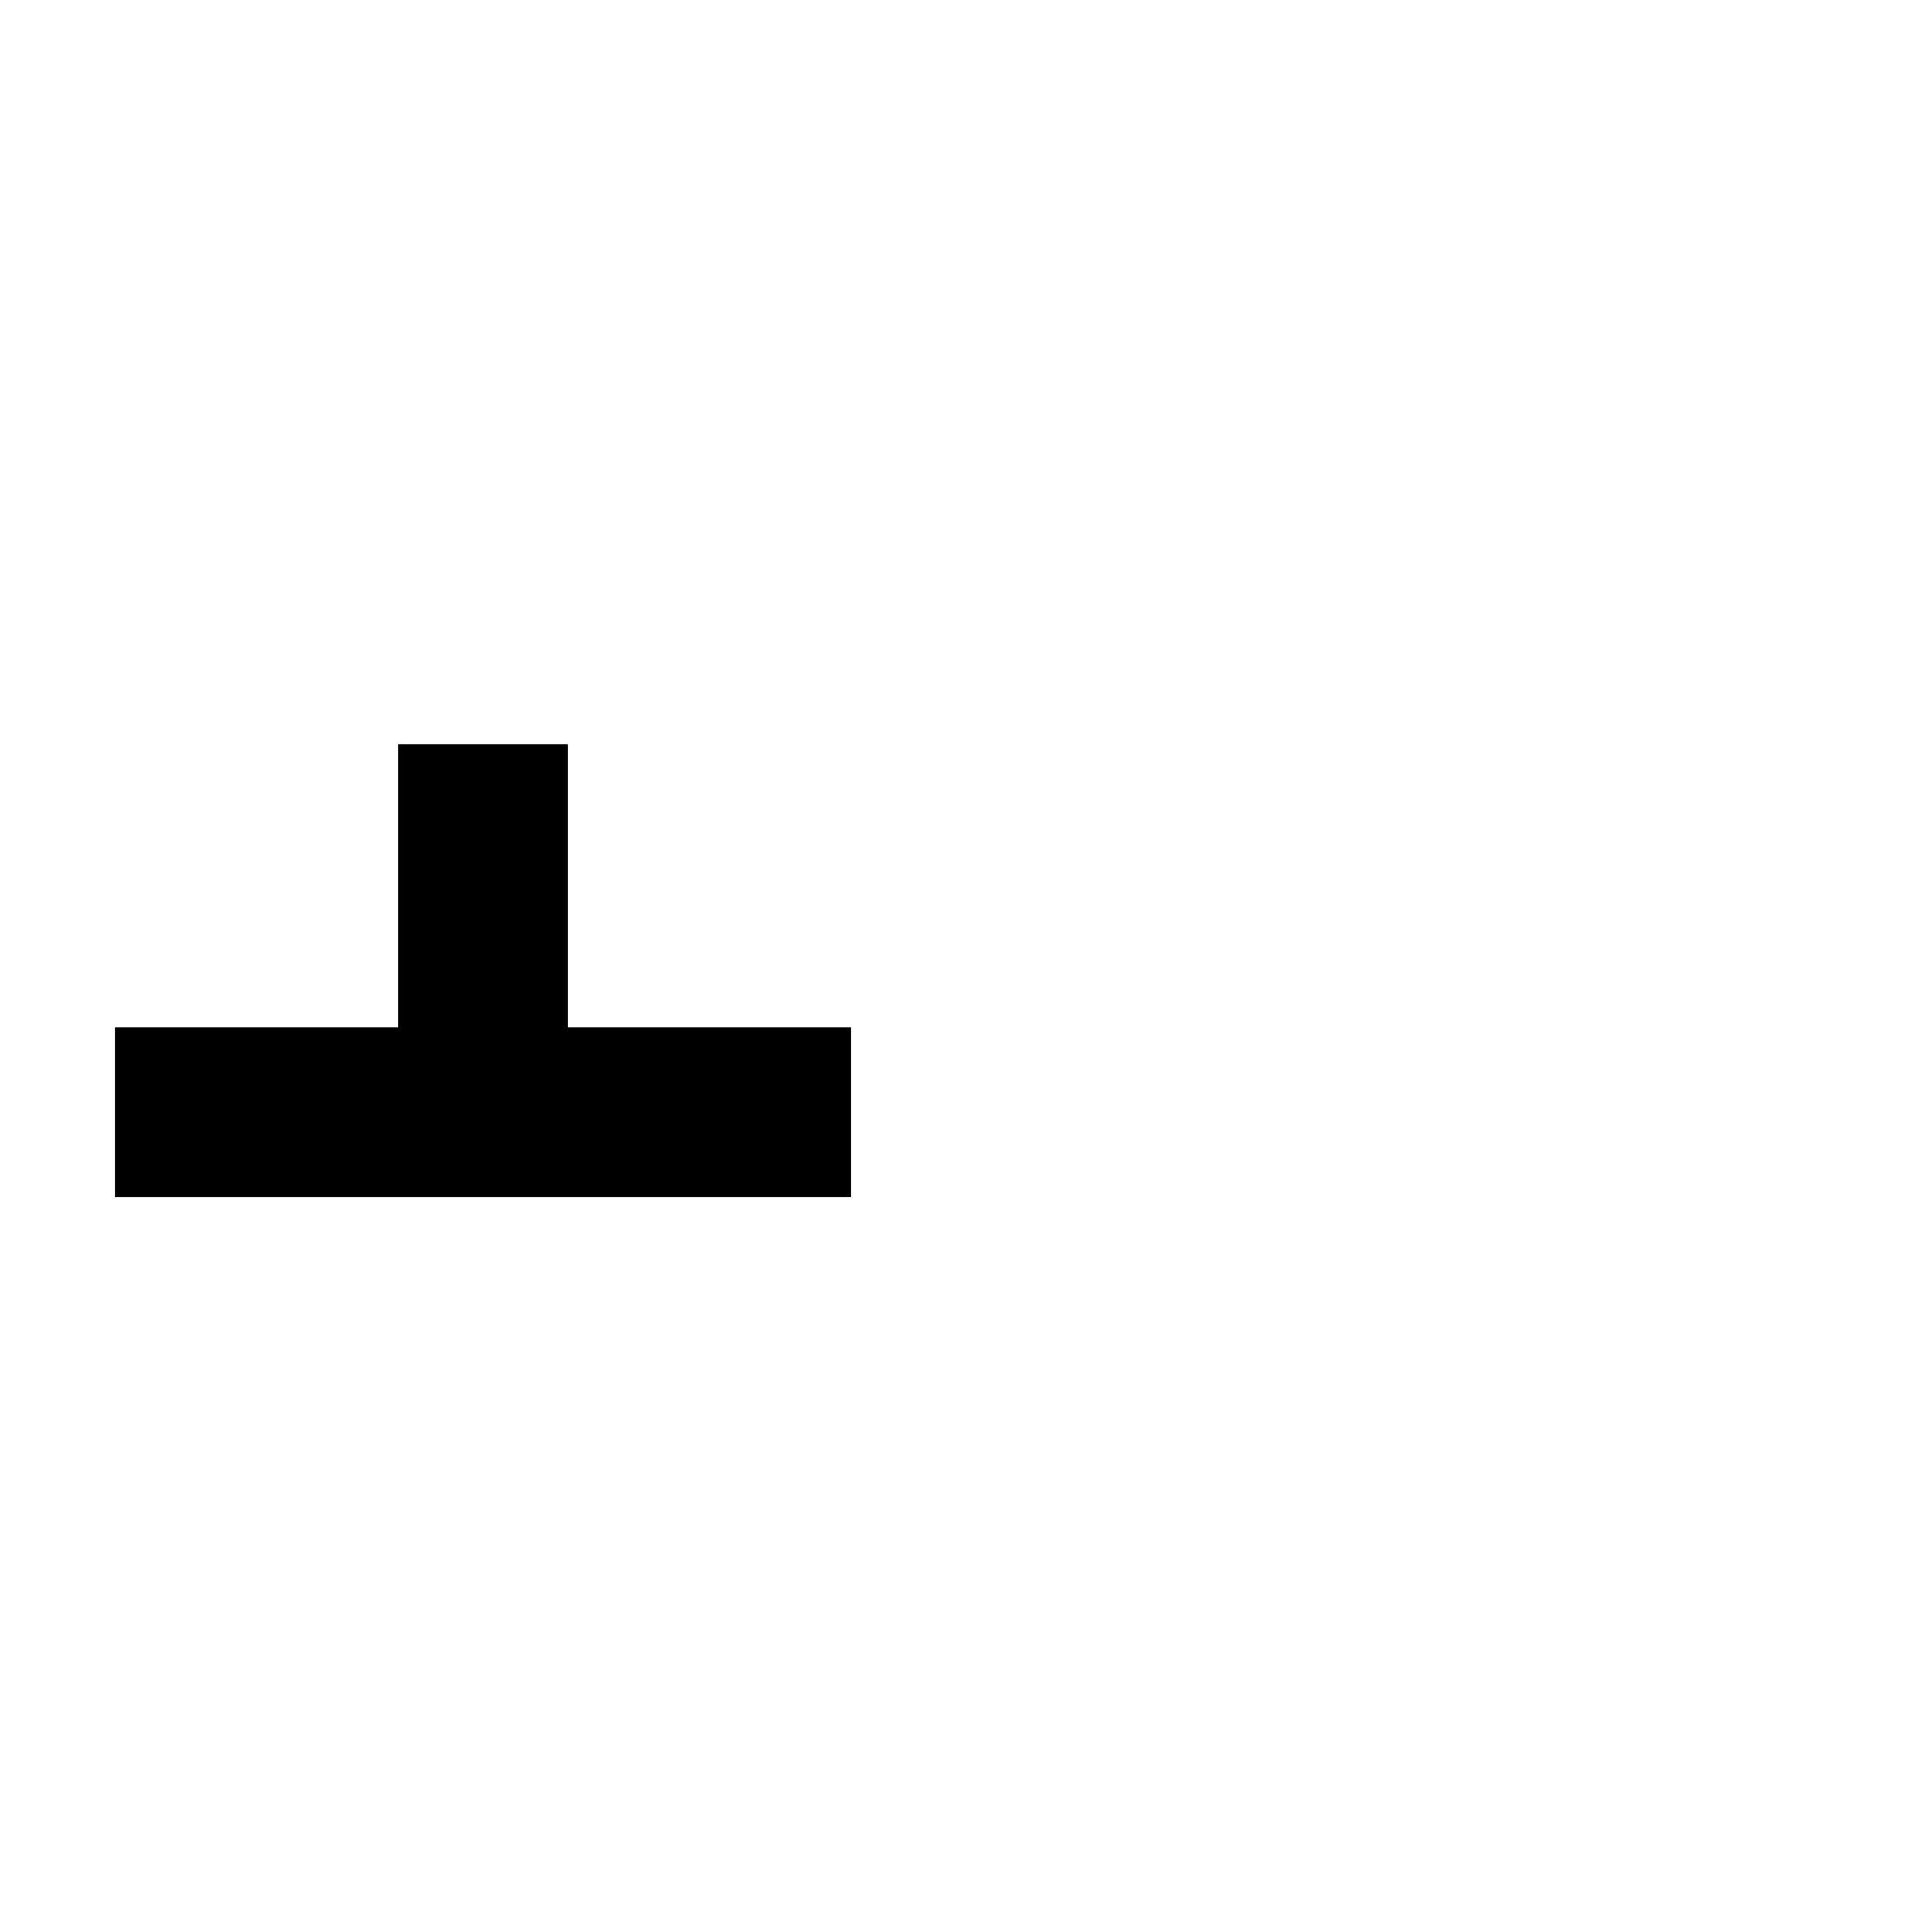
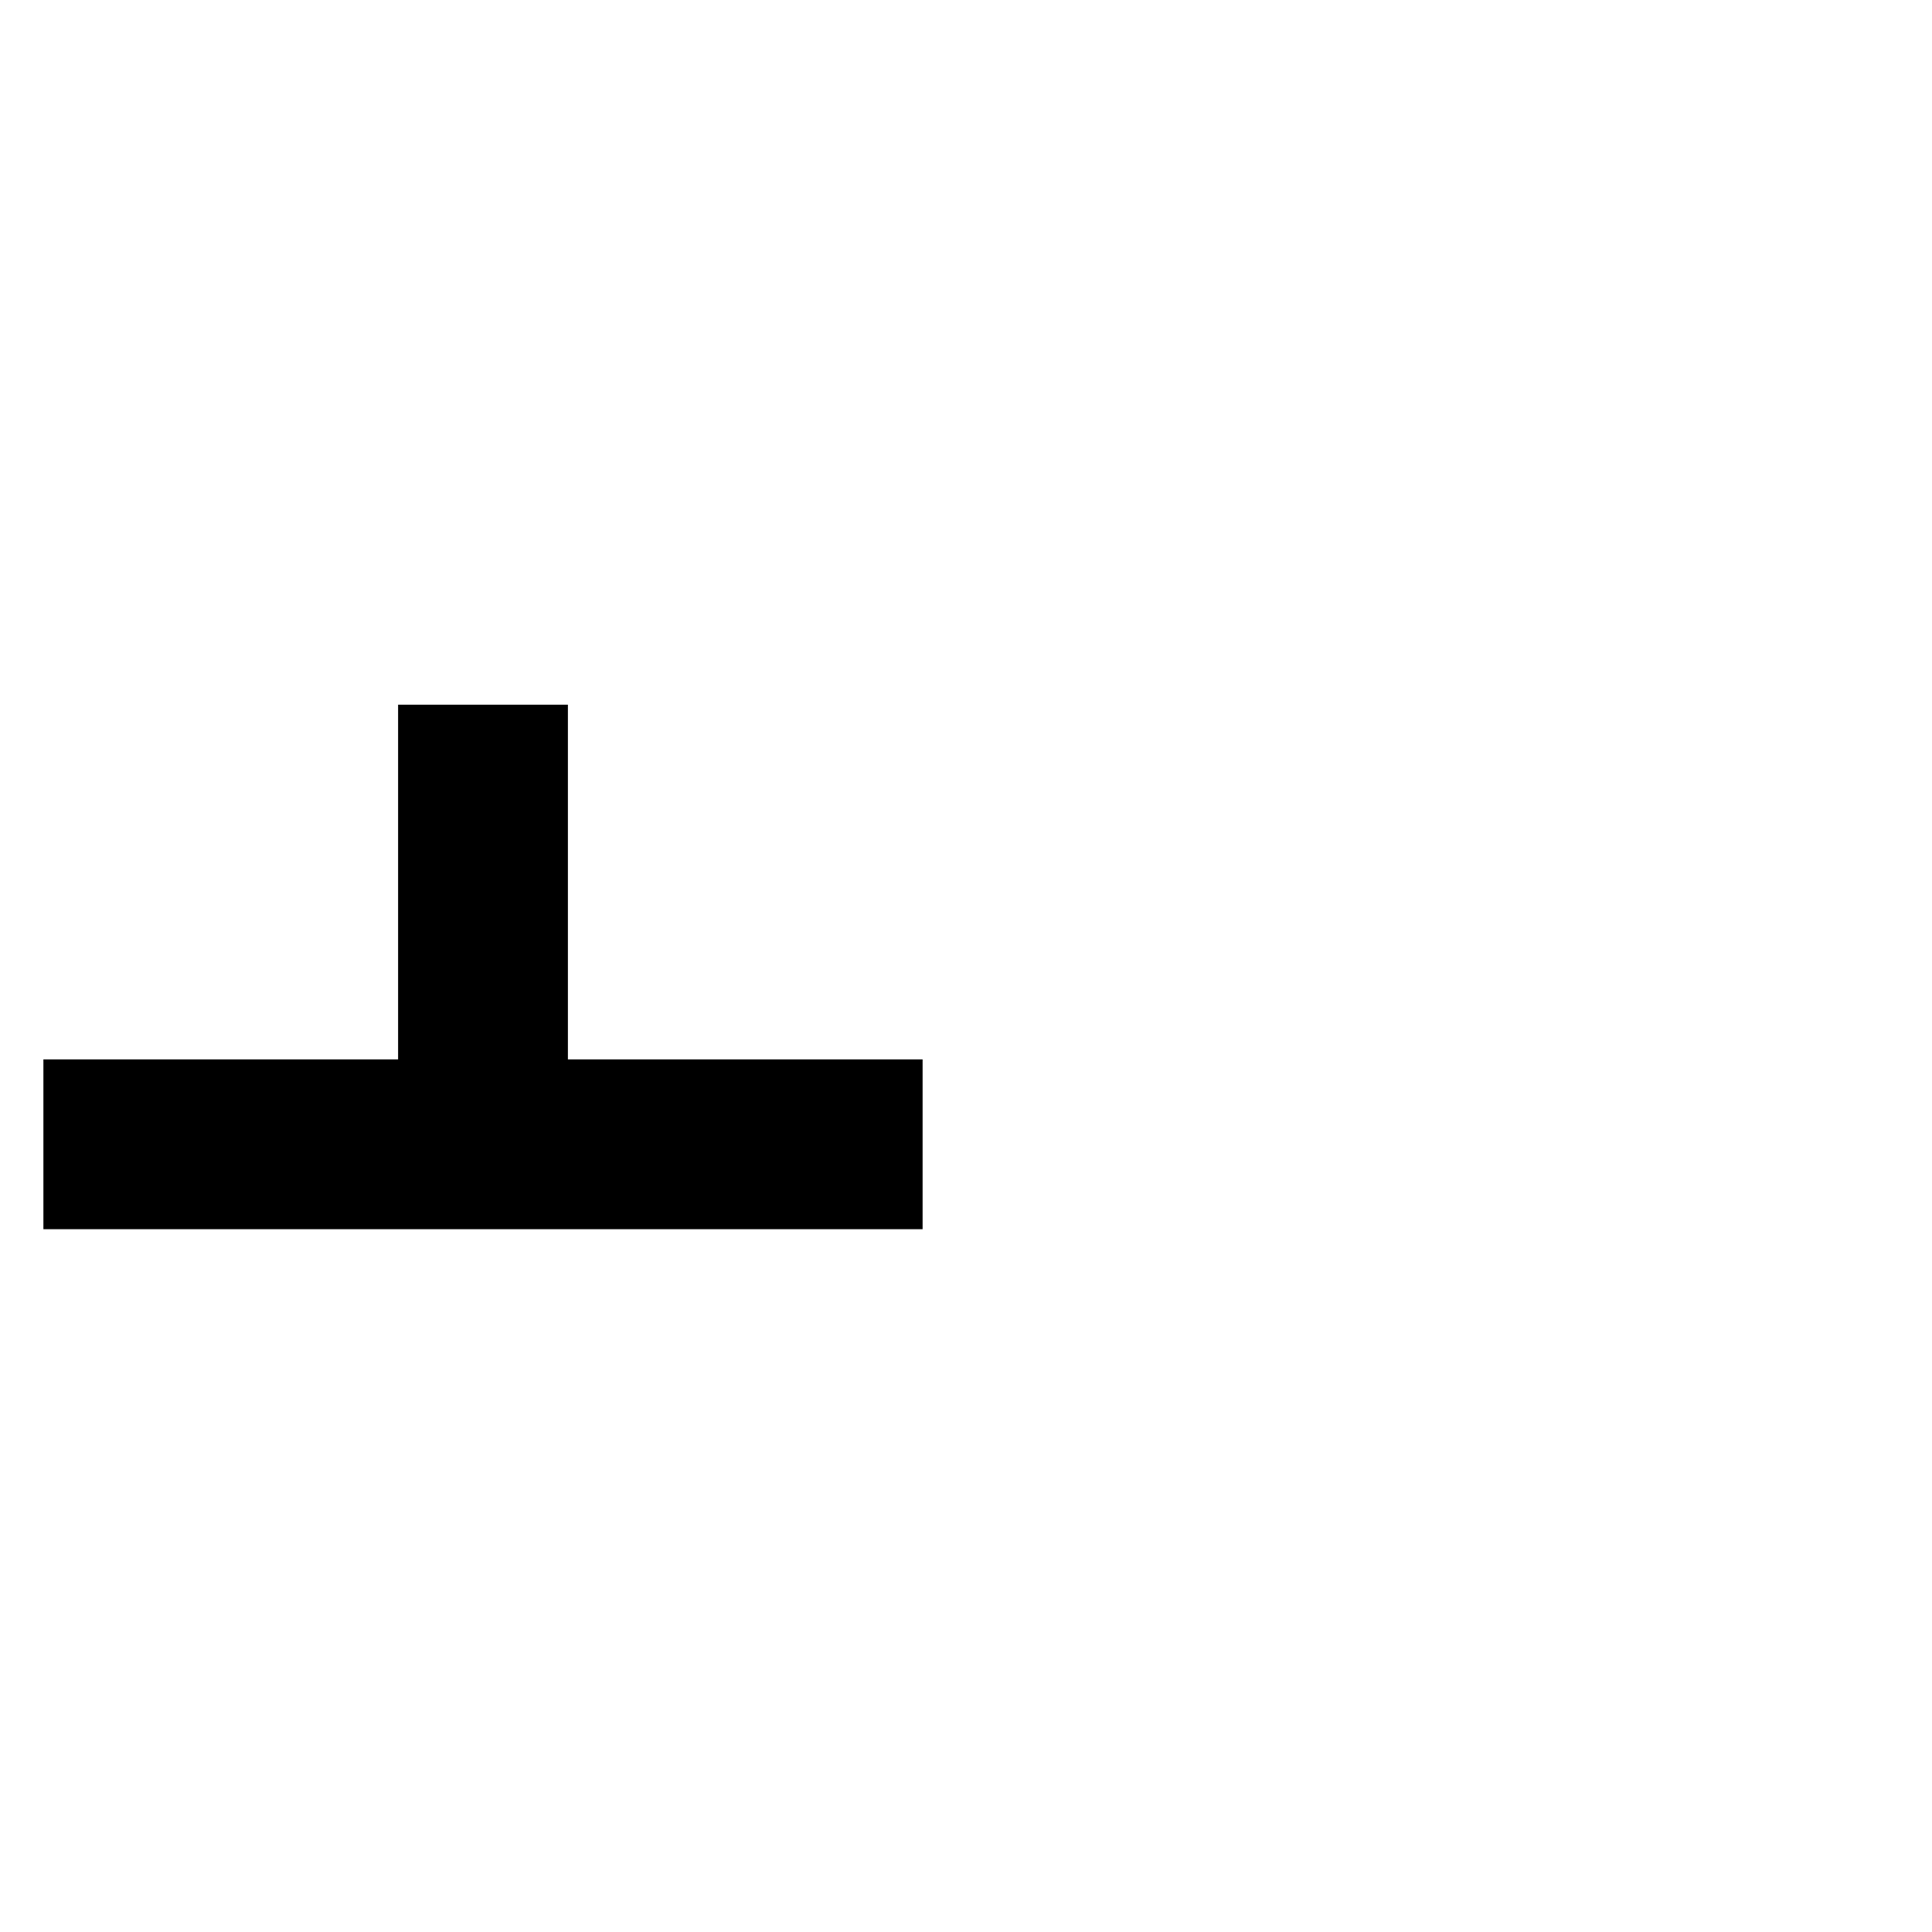
<svg xmlns="http://www.w3.org/2000/svg" width="2048" height="2048">
-   <path id="path1-5" fill="#000000" stroke="none" d="M 422 1089 L 422 789 L 602 789 L 602 1089 L 902 1089 L 902 1269 L 122 1269 L 122 1089 Z" />
+   <path id="rect1" fill="#000000" stroke="none" d="M 422 747 L 422 1123 L 46 1123 L 46 1303 L 978 1303 L 978 1123 L 602 1123 L 602 747 Z" />
</svg>
